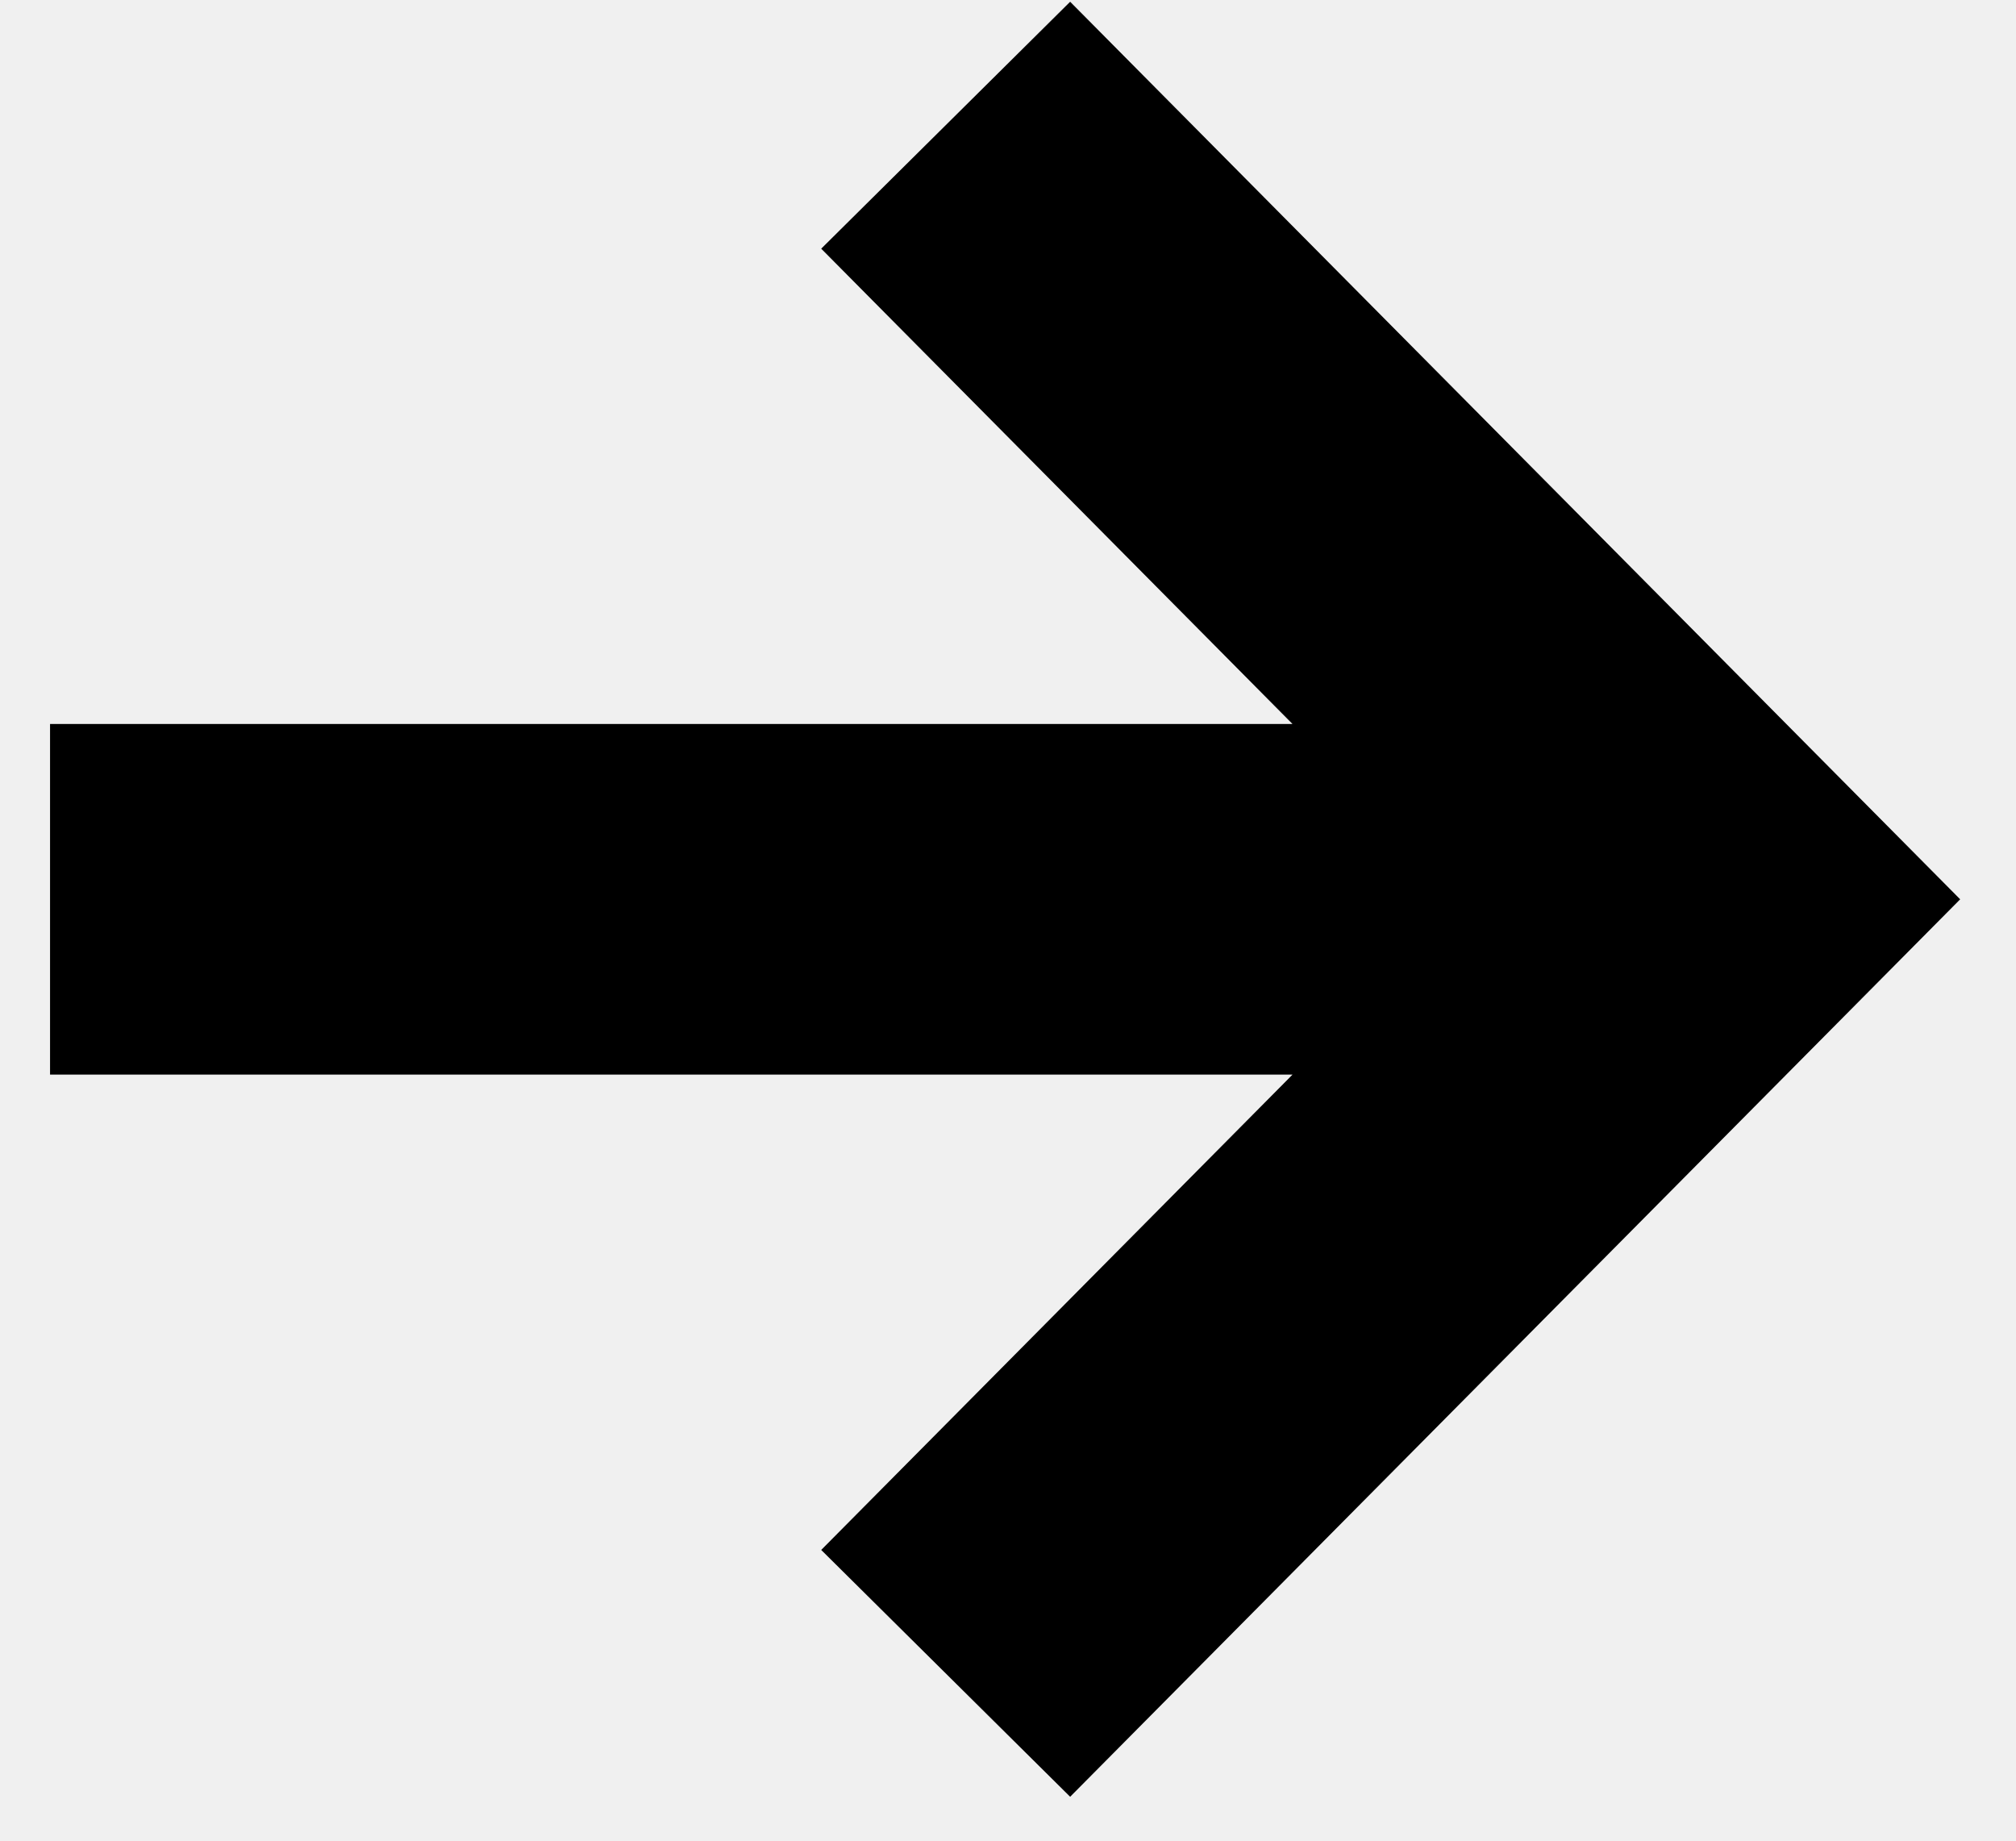
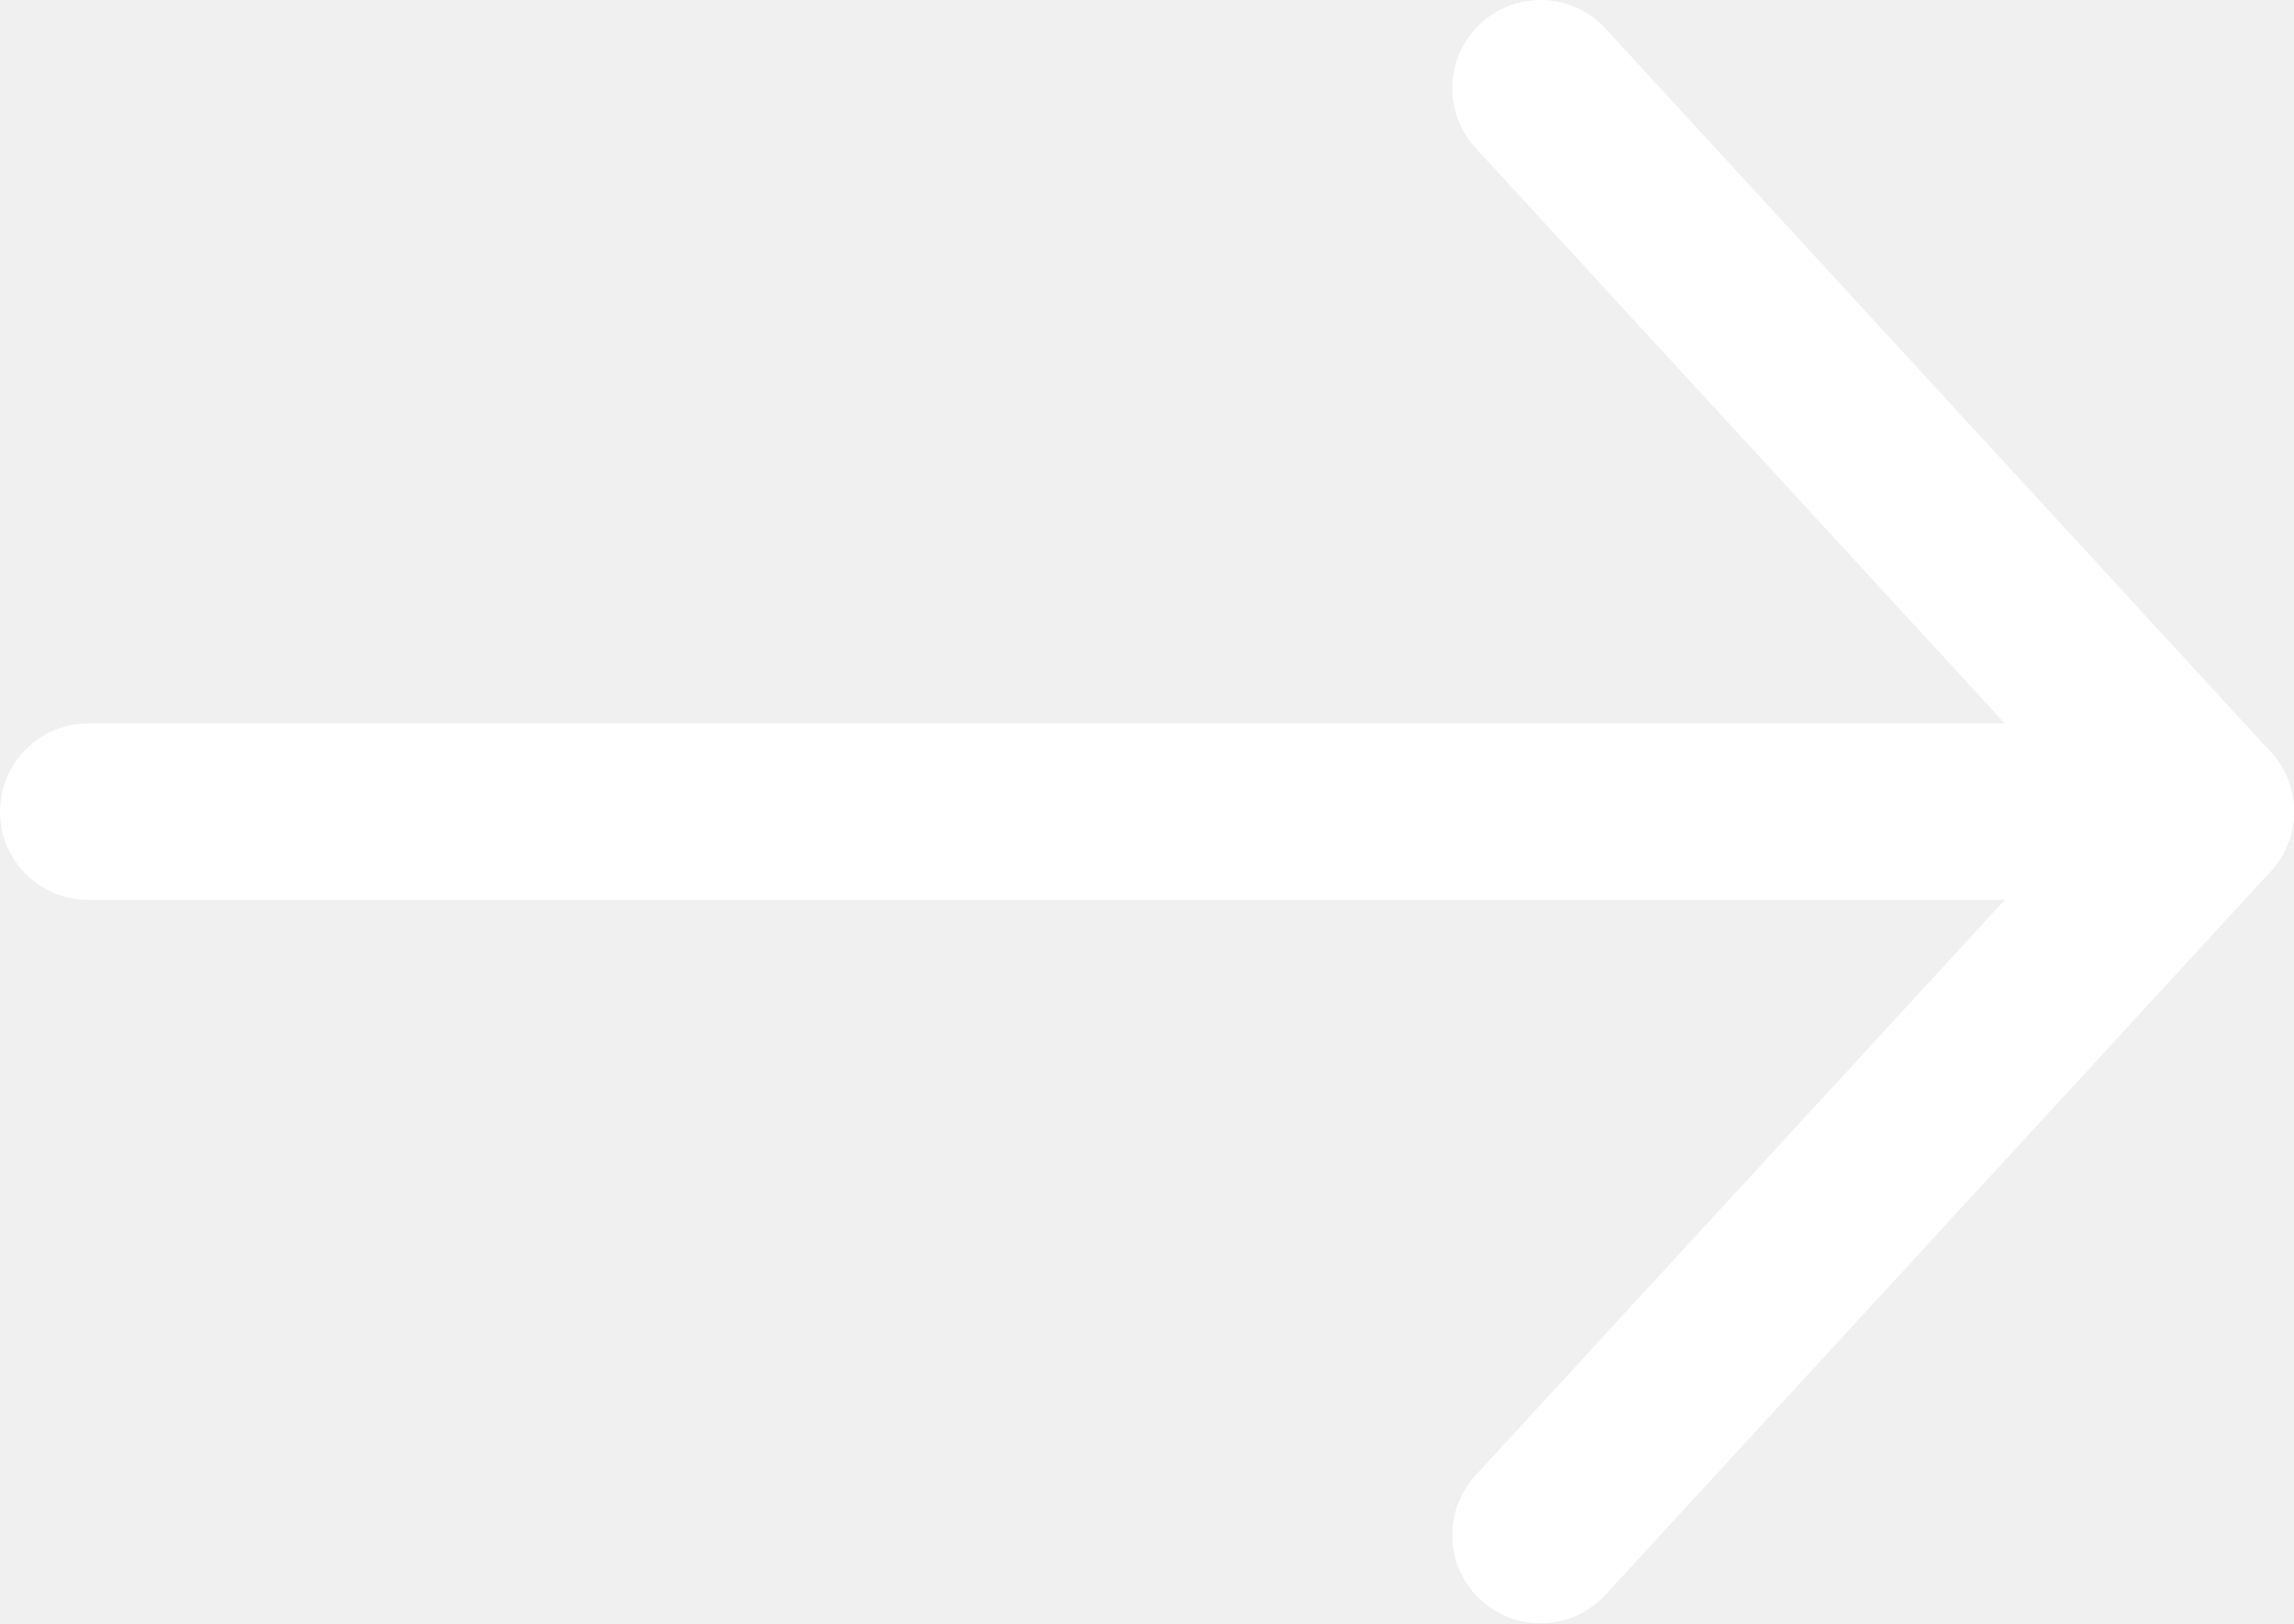
- <svg xmlns="http://www.w3.org/2000/svg" width="23" height="21" viewBox="0 0 23 21" fill="none">
-   <path fill-rule="evenodd" clip-rule="evenodd" d="M12.209 0.02L22.363 10.26L12.209 20.499L9.369 17.683L14.746 12.26H0.571V8.26H14.746L9.369 2.837L12.209 0.02Z" fill="black" />
+ <svg xmlns="http://www.w3.org/2000/svg" viewBox="0 0 13 9.2">
+   <defs>
+     <style>.cls-1{fill:none;stroke-linejoin:round;}.cls-1,.cls-2{stroke:#fff;stroke-linecap:round;}.cls-2{fill:#fff;stroke-miterlimit:10;}</style>
+   </defs>
+   <g id="Calque_2" data-name="Calque 2">
+     <g id="Calque_1-2" data-name="Calque 1">
+       <polyline class="cls-1" points="8.73 0.5 12.5 4.6 8.73 8.7" />
+       <line class="cls-2" x1="0.5" y1="4.6" x2="12.5" y2="4.6" />
+     </g>
+   </g>
</svg>
